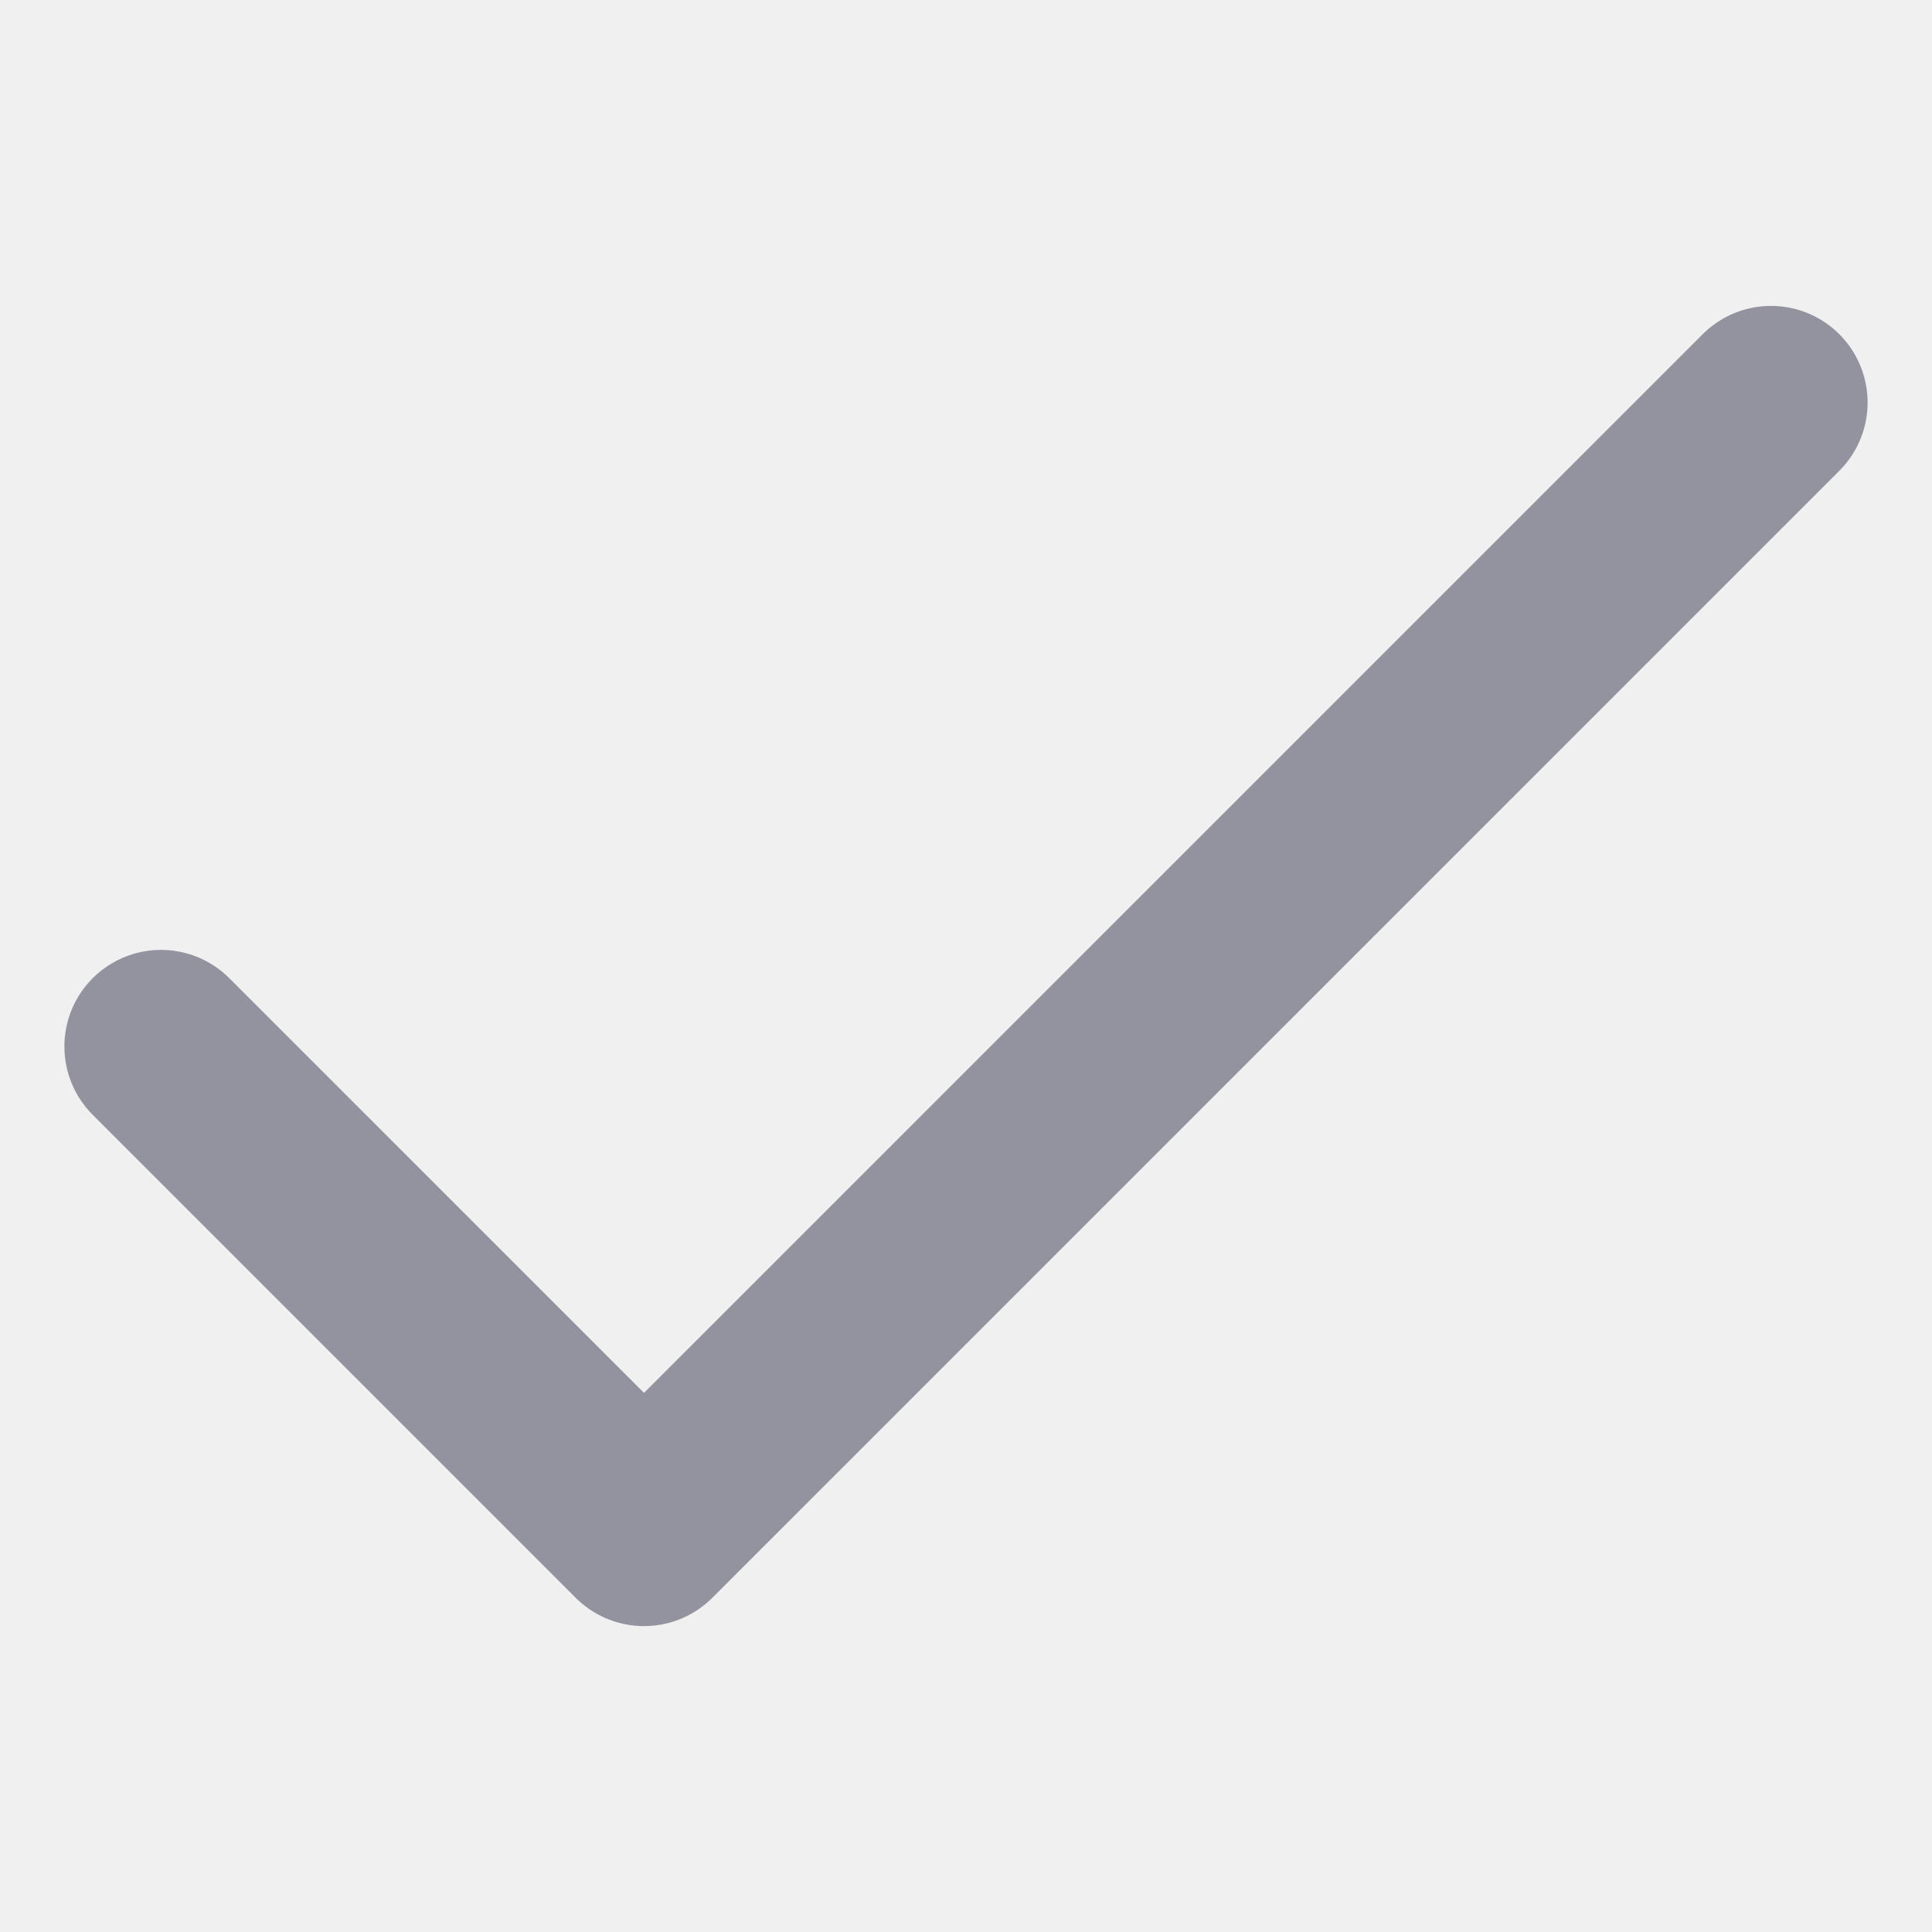
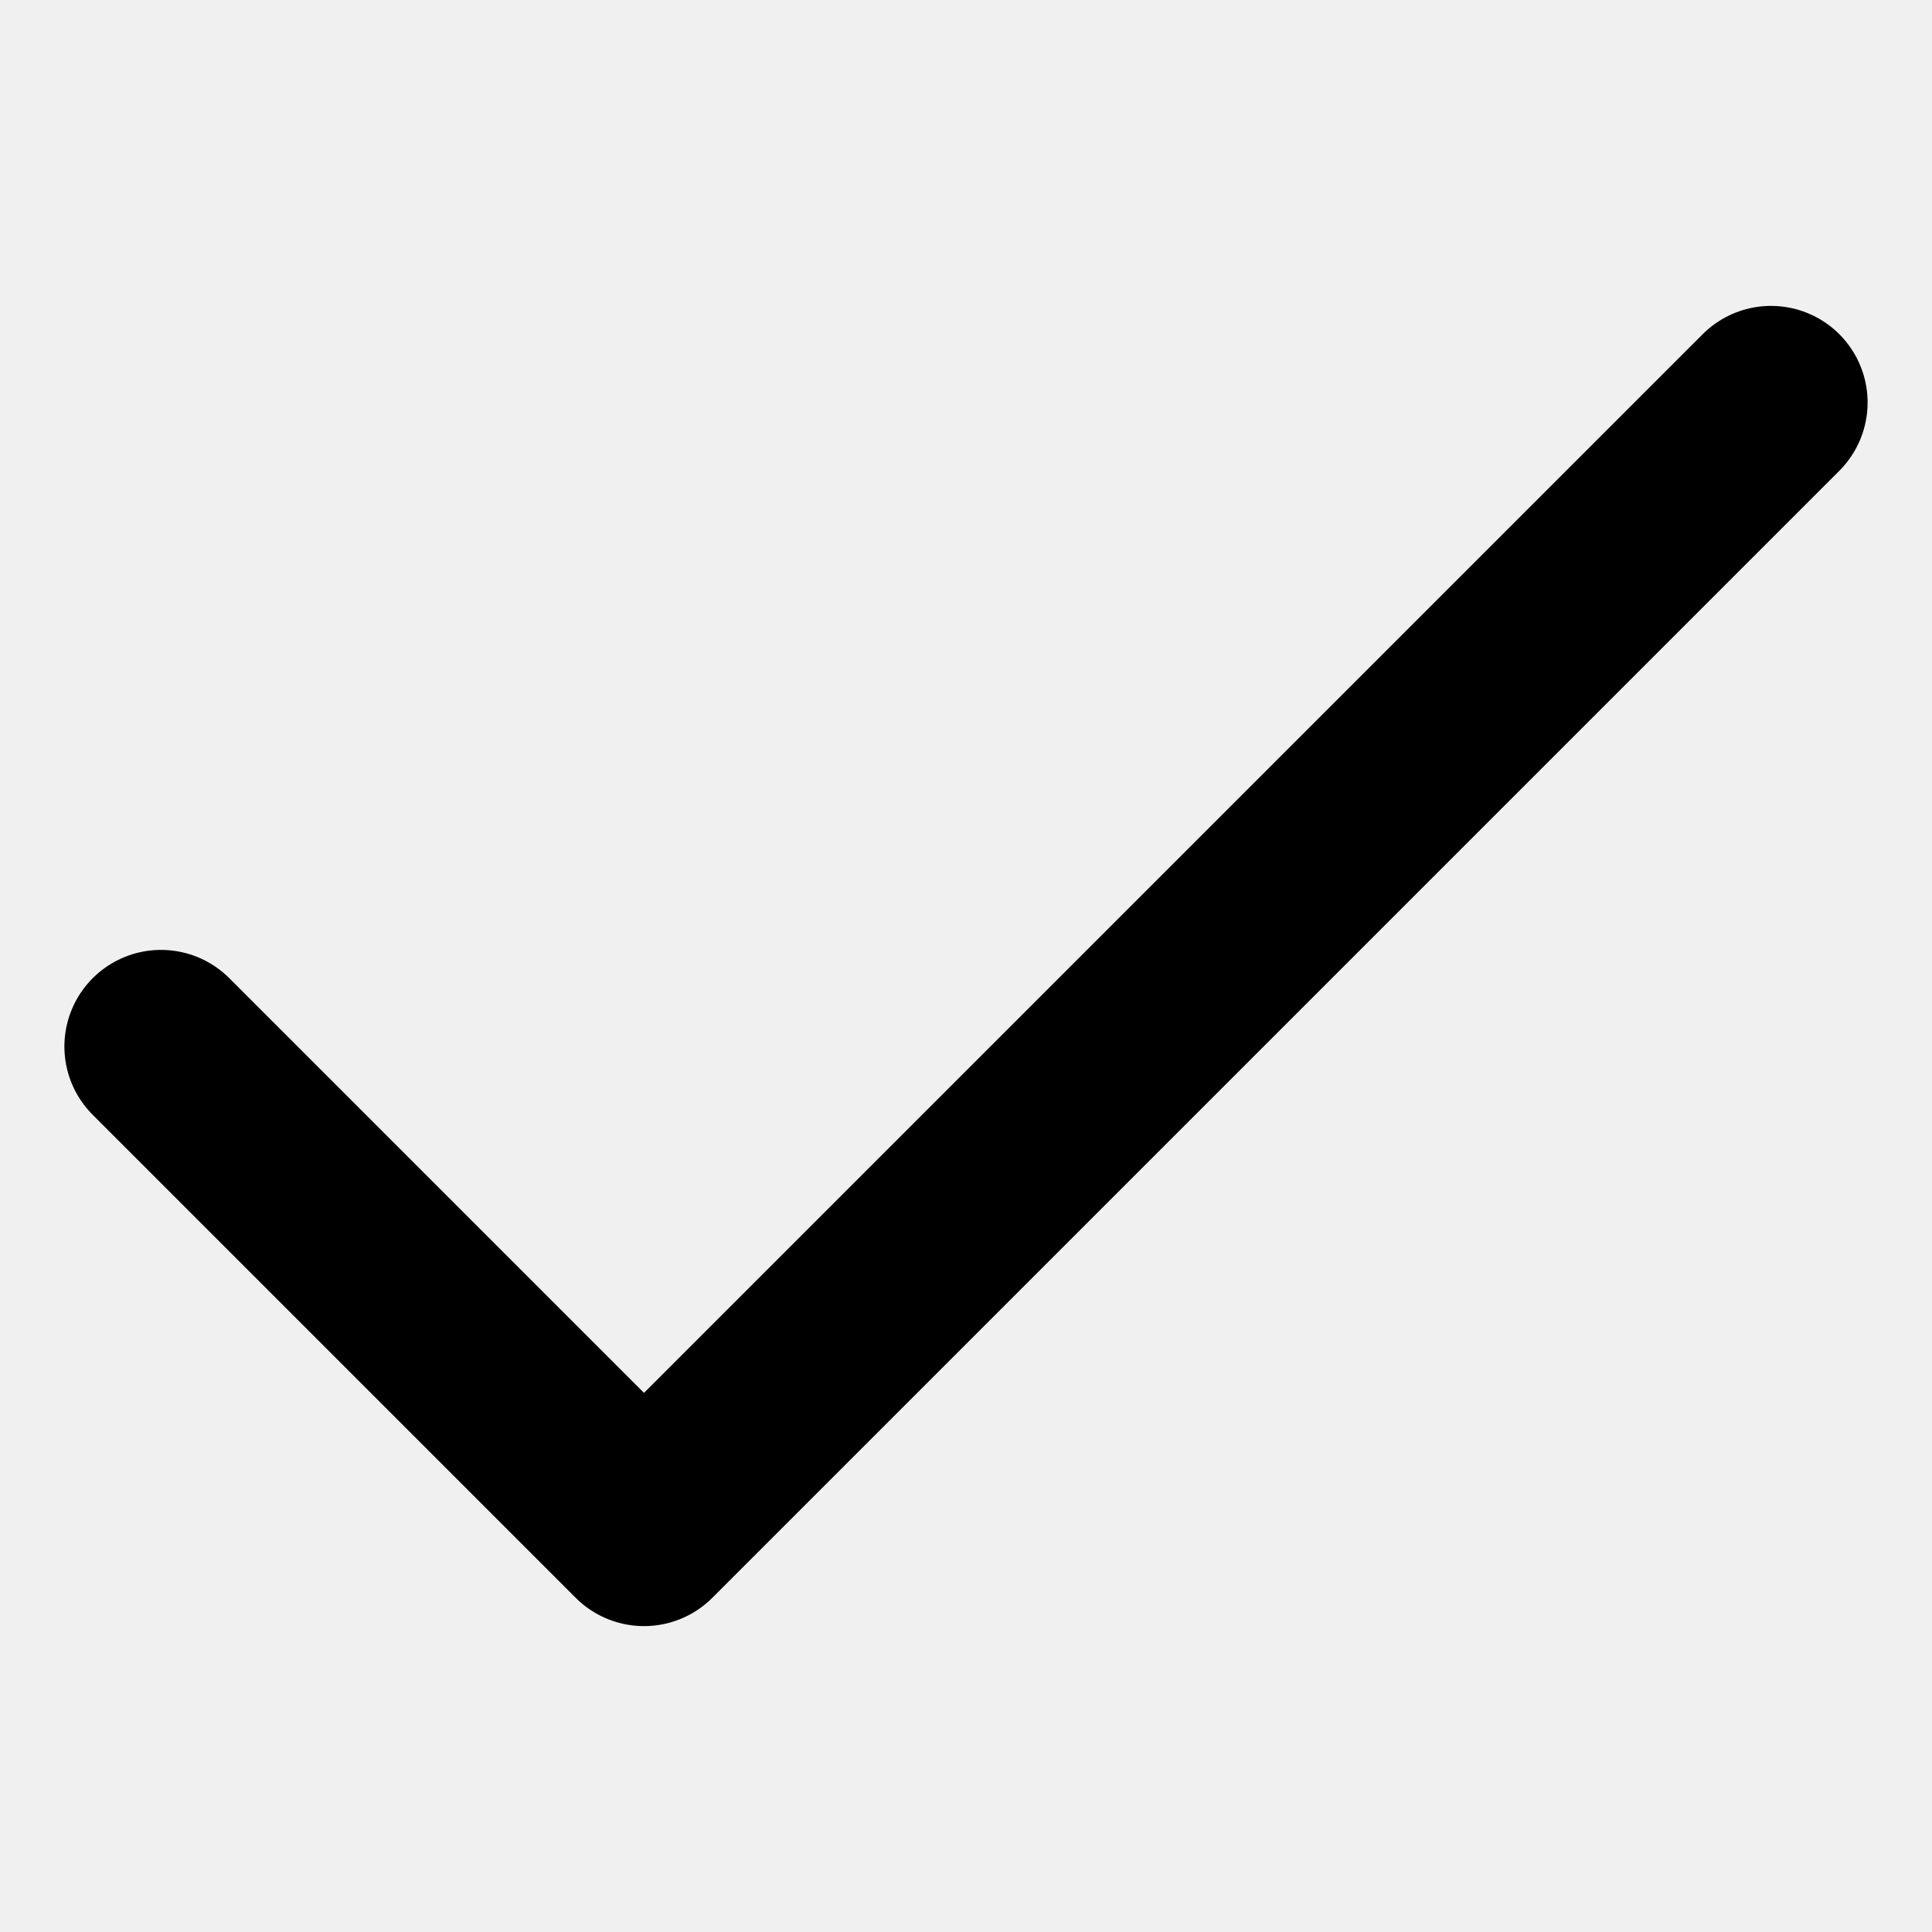
- <svg xmlns="http://www.w3.org/2000/svg" width="12" height="12" viewBox="0 0 12 12" fill="none">
+ <svg xmlns="http://www.w3.org/2000/svg" viewBox="0 0 12 12">
  <g clip-path="url(#clip0_8557_62138)">
-     <path d="M1 6.5L4 9.5M11 2.5L4 9.5" stroke="#93939F" stroke-width="1.2" stroke-linecap="round" />
+     <path d="M1 6.5L4 9.5M11 2.5L4 9.5" stroke="currentColor" stroke-width="1.2" stroke-linecap="round" />
  </g>
  <defs>
    <clipPath id="clip0_8557_62138">
-       <rect width="12" height="12" fill="white" />
+       <rect width="12" height="12" fill="currentColor" />
    </clipPath>
  </defs>
</svg>
